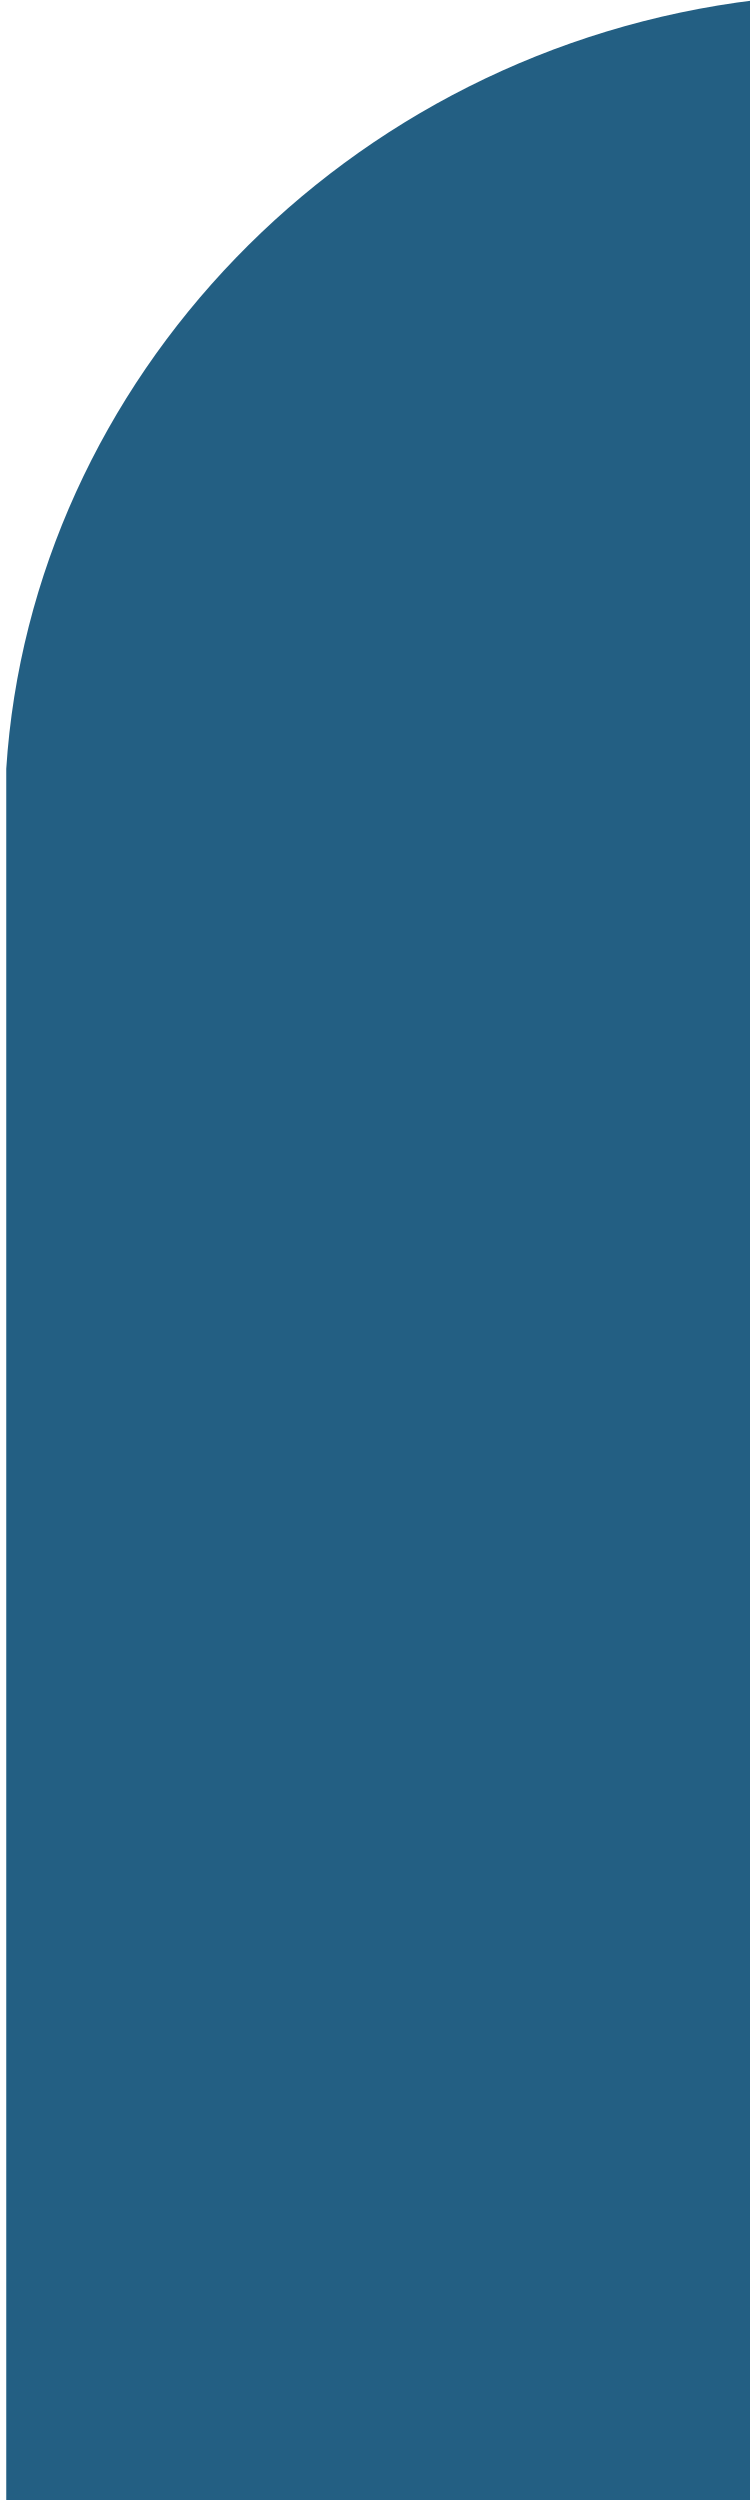
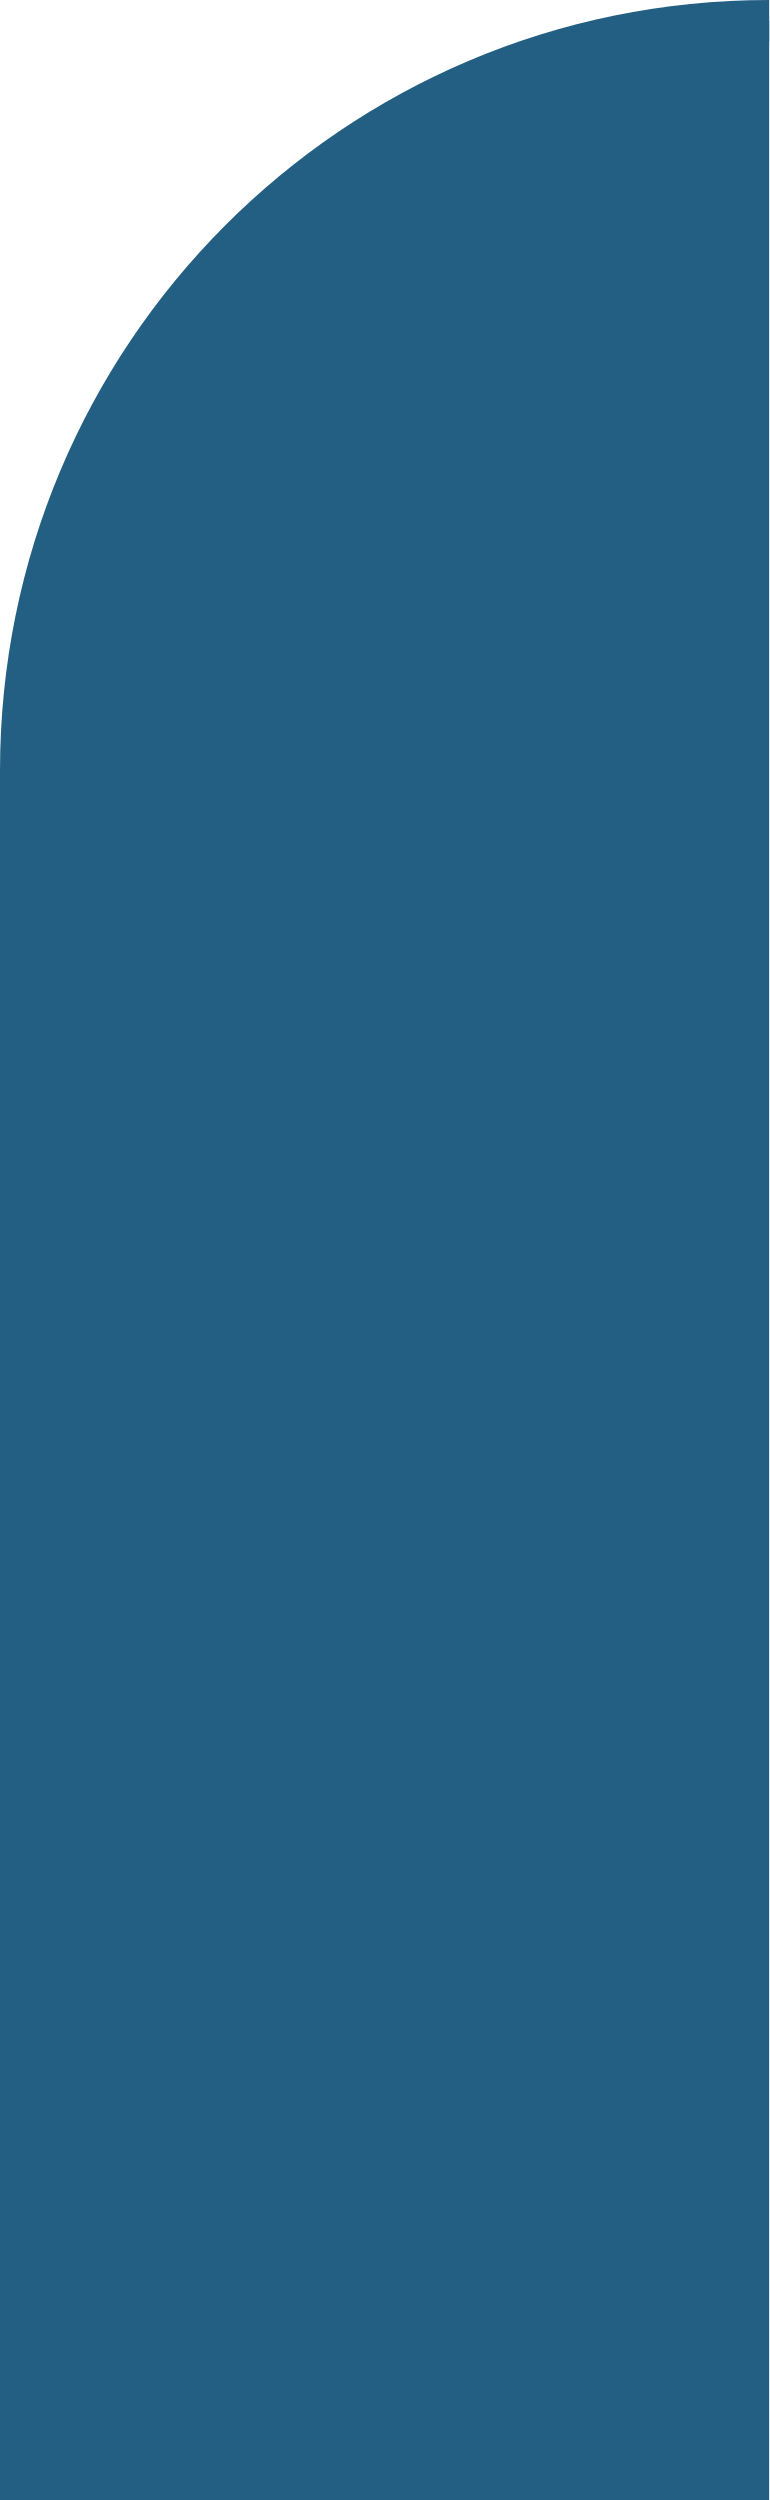
- <svg xmlns="http://www.w3.org/2000/svg" version="1.1" id="Слой_1" x="0px" y="0px" viewBox="0 0 12 40" style="enable-background:new 0 0 12 40;" xml:space="preserve">
-   <style type="text/css">
- 	.st0{fill-rule:evenodd;clip-rule:evenodd;fill:#235f83;}
- </style>
-   <path class="st0" d="M0.1,12.3c0,0.1,0,0.1,0,0.2h0V40h12V26.5v-14V0C5.5,0.8,0.5,6.1,0.1,12.3z" />
+ <svg xmlns="http://www.w3.org/2000/svg" id="_Шар_1" data-name=" Шар 1" viewBox="0 0 18.46 60">
+   <defs>
+     <style>
+       .cls-1 {
+         fill: none;
+         stroke: #235f83;
+         stroke-miterlimit: 10;
+       }
+ 
+       .cls-2 {
+         fill: #235f83;
+       }
+     </style>
+   </defs>
+   <path class="cls-2" d="M.5,60l-.05-41.5C.45,8.56,8.51.5,18.46.5v59.5H.5Z" />
+   <path class="cls-1" d="M18.46.5C8.51.5.5,8.56.5,18.5v41.5" />
</svg>
